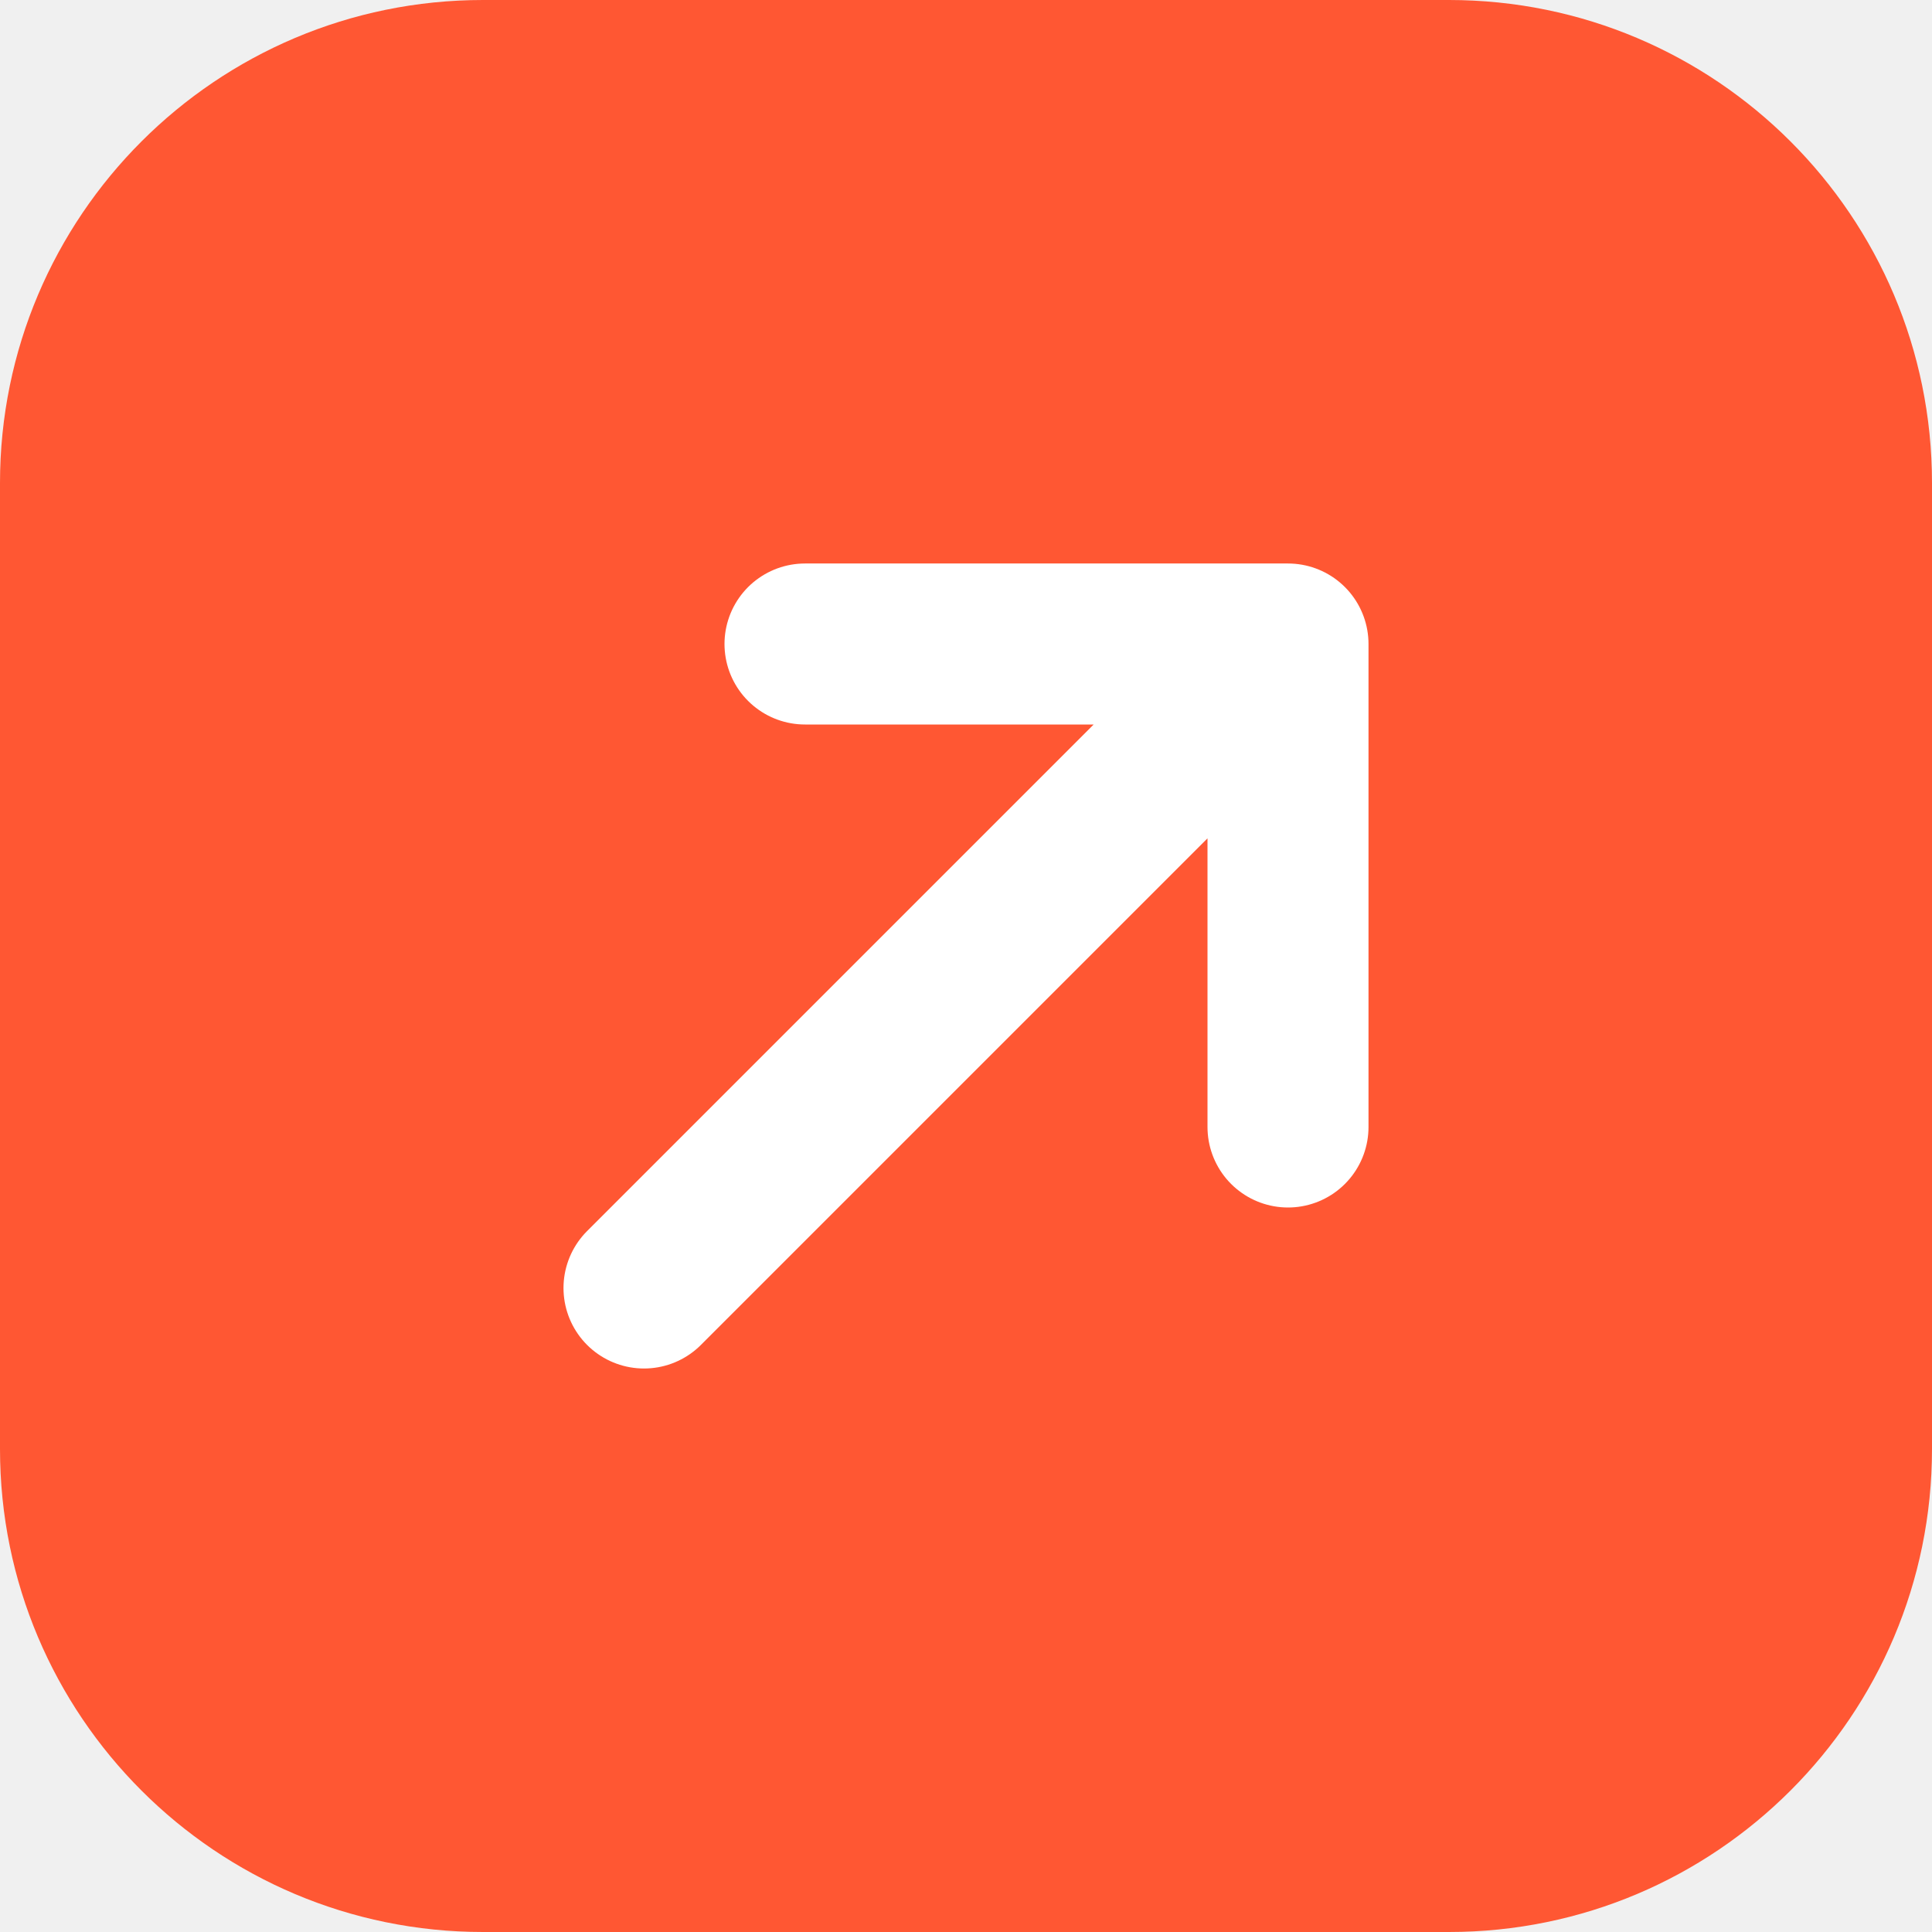
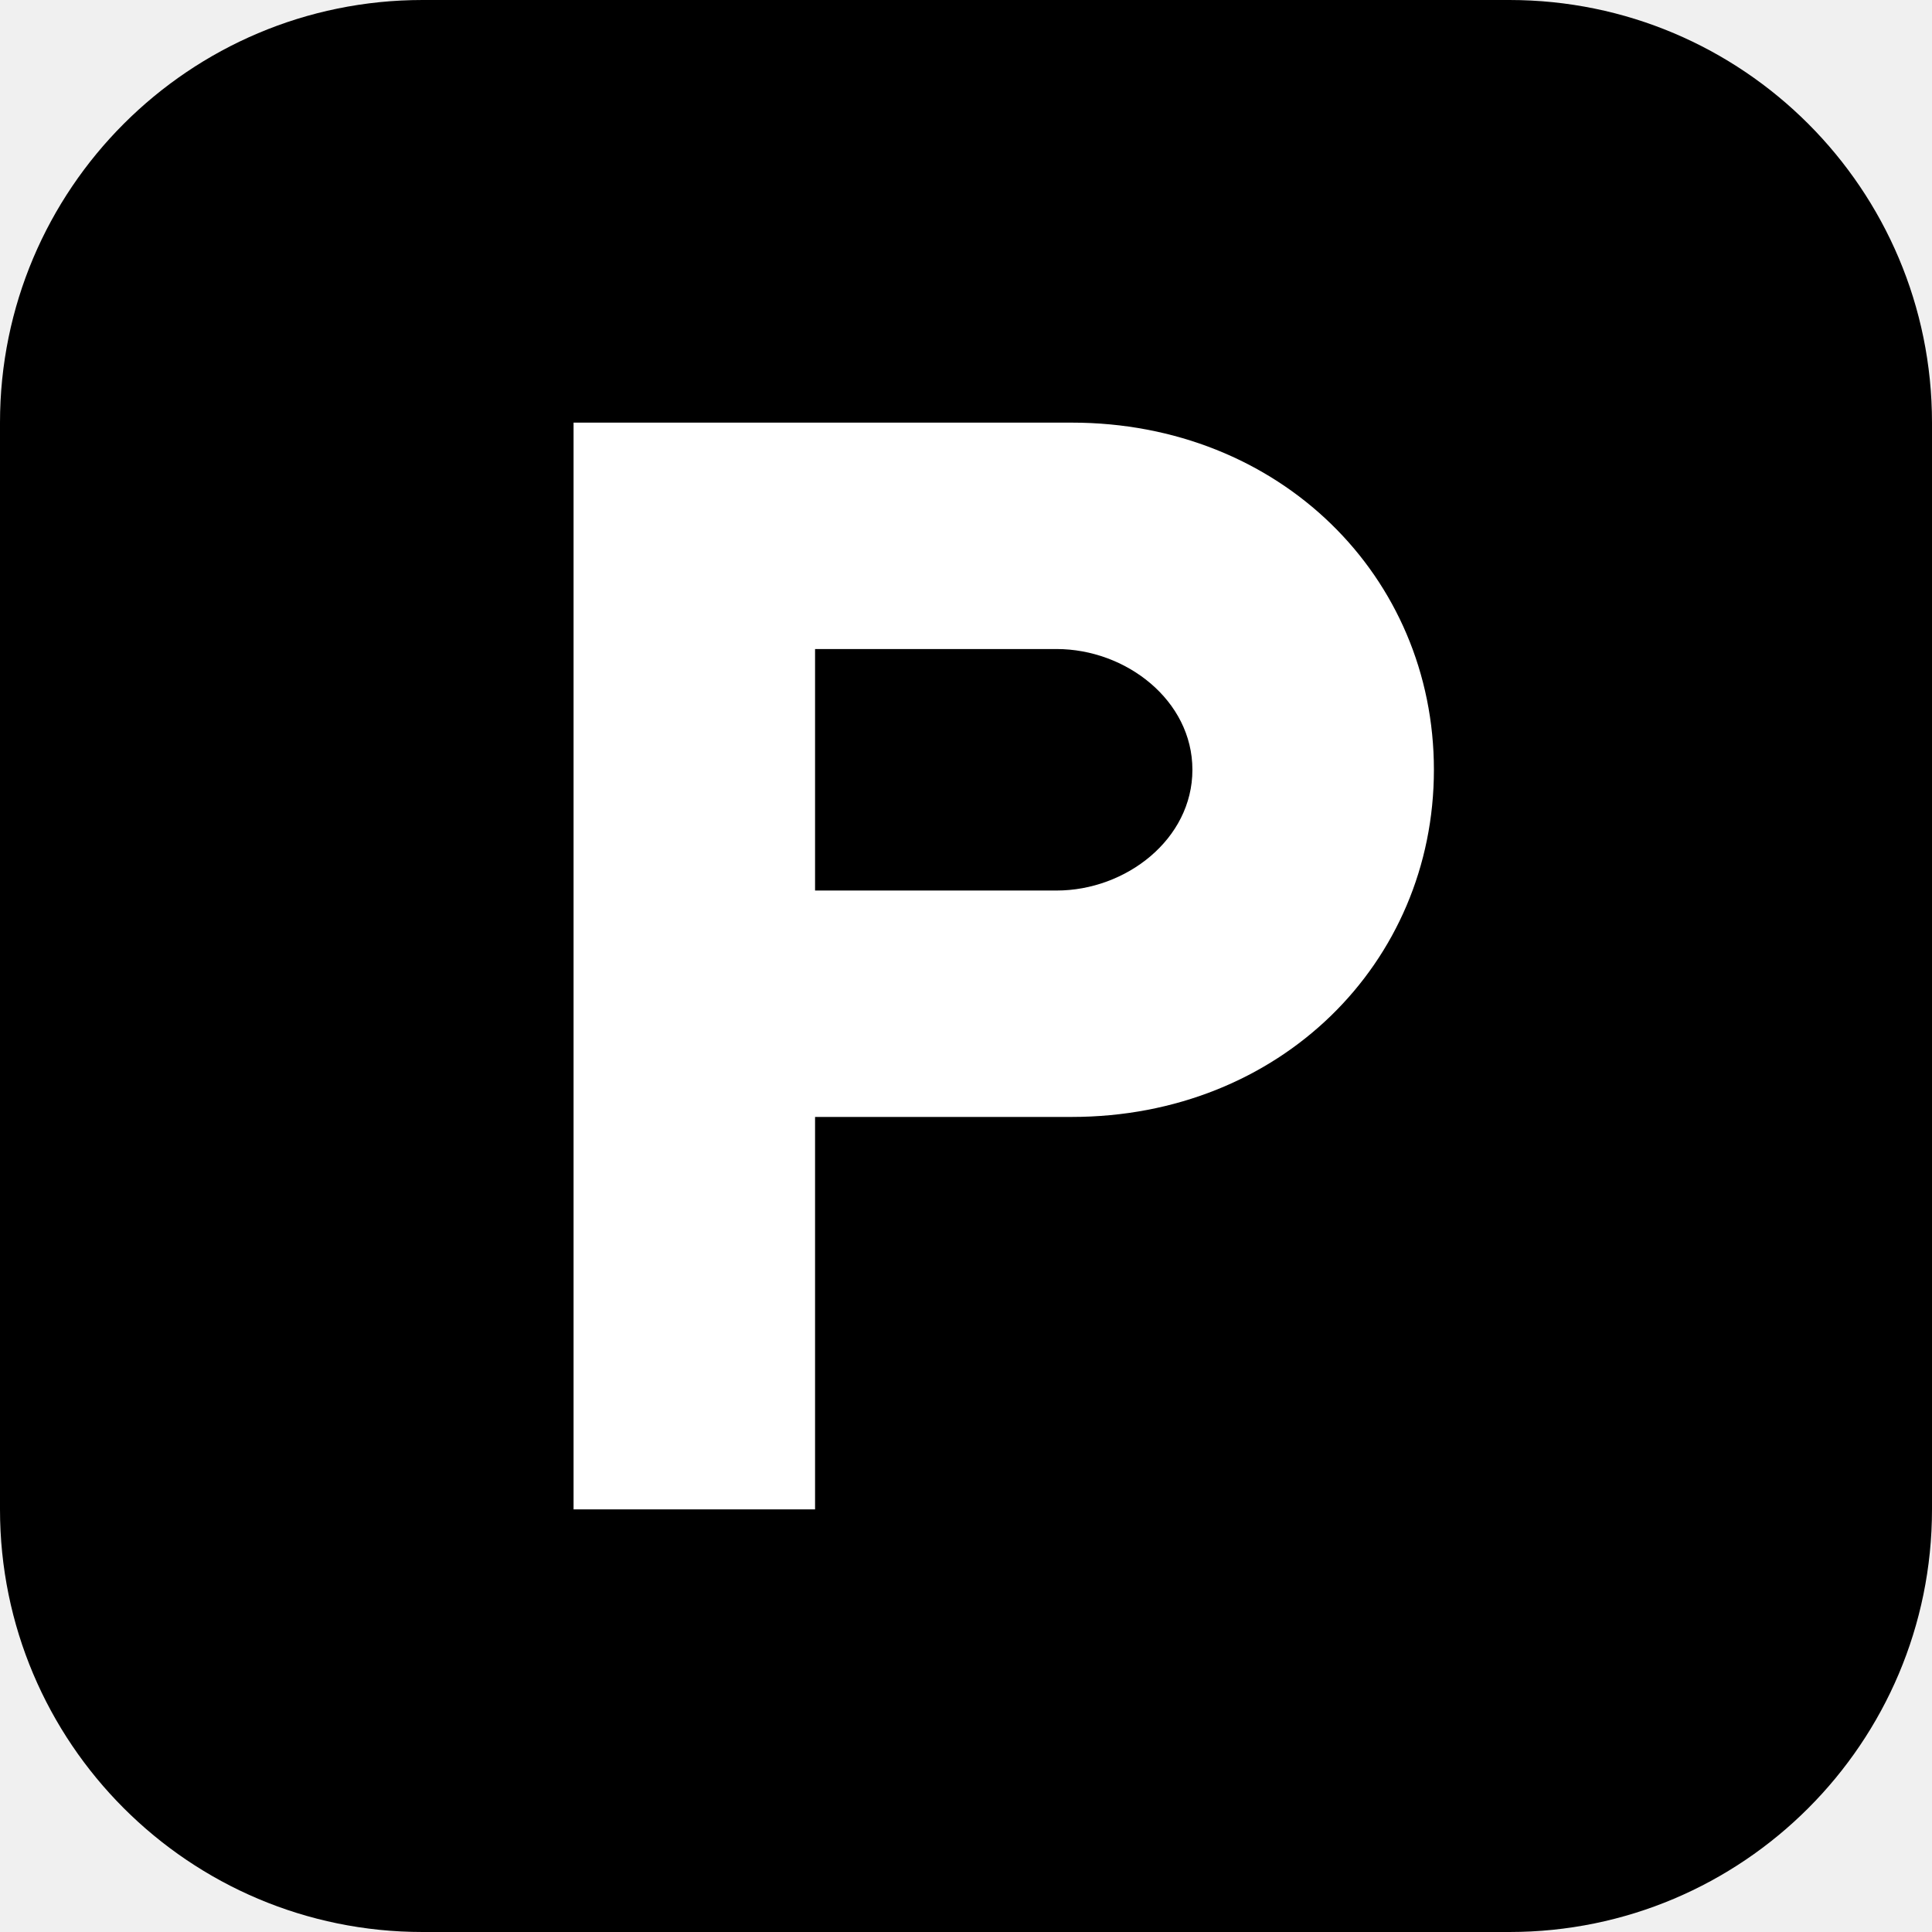
- <svg xmlns="http://www.w3.org/2000/svg" viewBox="0 0 36 36" fill="none">
-   <rect width="36" height="36" rx="9" fill="#FF5733" />
-   <path d="M12 24L24 12M24 12H15M24 12V21" stroke="#FFFFFF" stroke-width="3" stroke-linecap="round" stroke-linejoin="round" />
+ <svg xmlns="http://www.w3.org/2000/svg" viewBox="0 0 64 64" fill="none">
+   <rect width="64" height="64" rx="14" fill="#000000" />
+   <path fill-rule="evenodd" clip-rule="evenodd" d="M19 14H35.5C42.4 14 47.5 19.1 47.5 25.5C47.5 31.9 42.4 37 35.5 37H27V50H19V14ZM27 21.5V29.5H35C37.3 29.5 39.5 27.8 39.5 25.5C39.5 23.2 37.3 21.5 35 21.5H27Z" fill="#FFFFFF" />
</svg>
